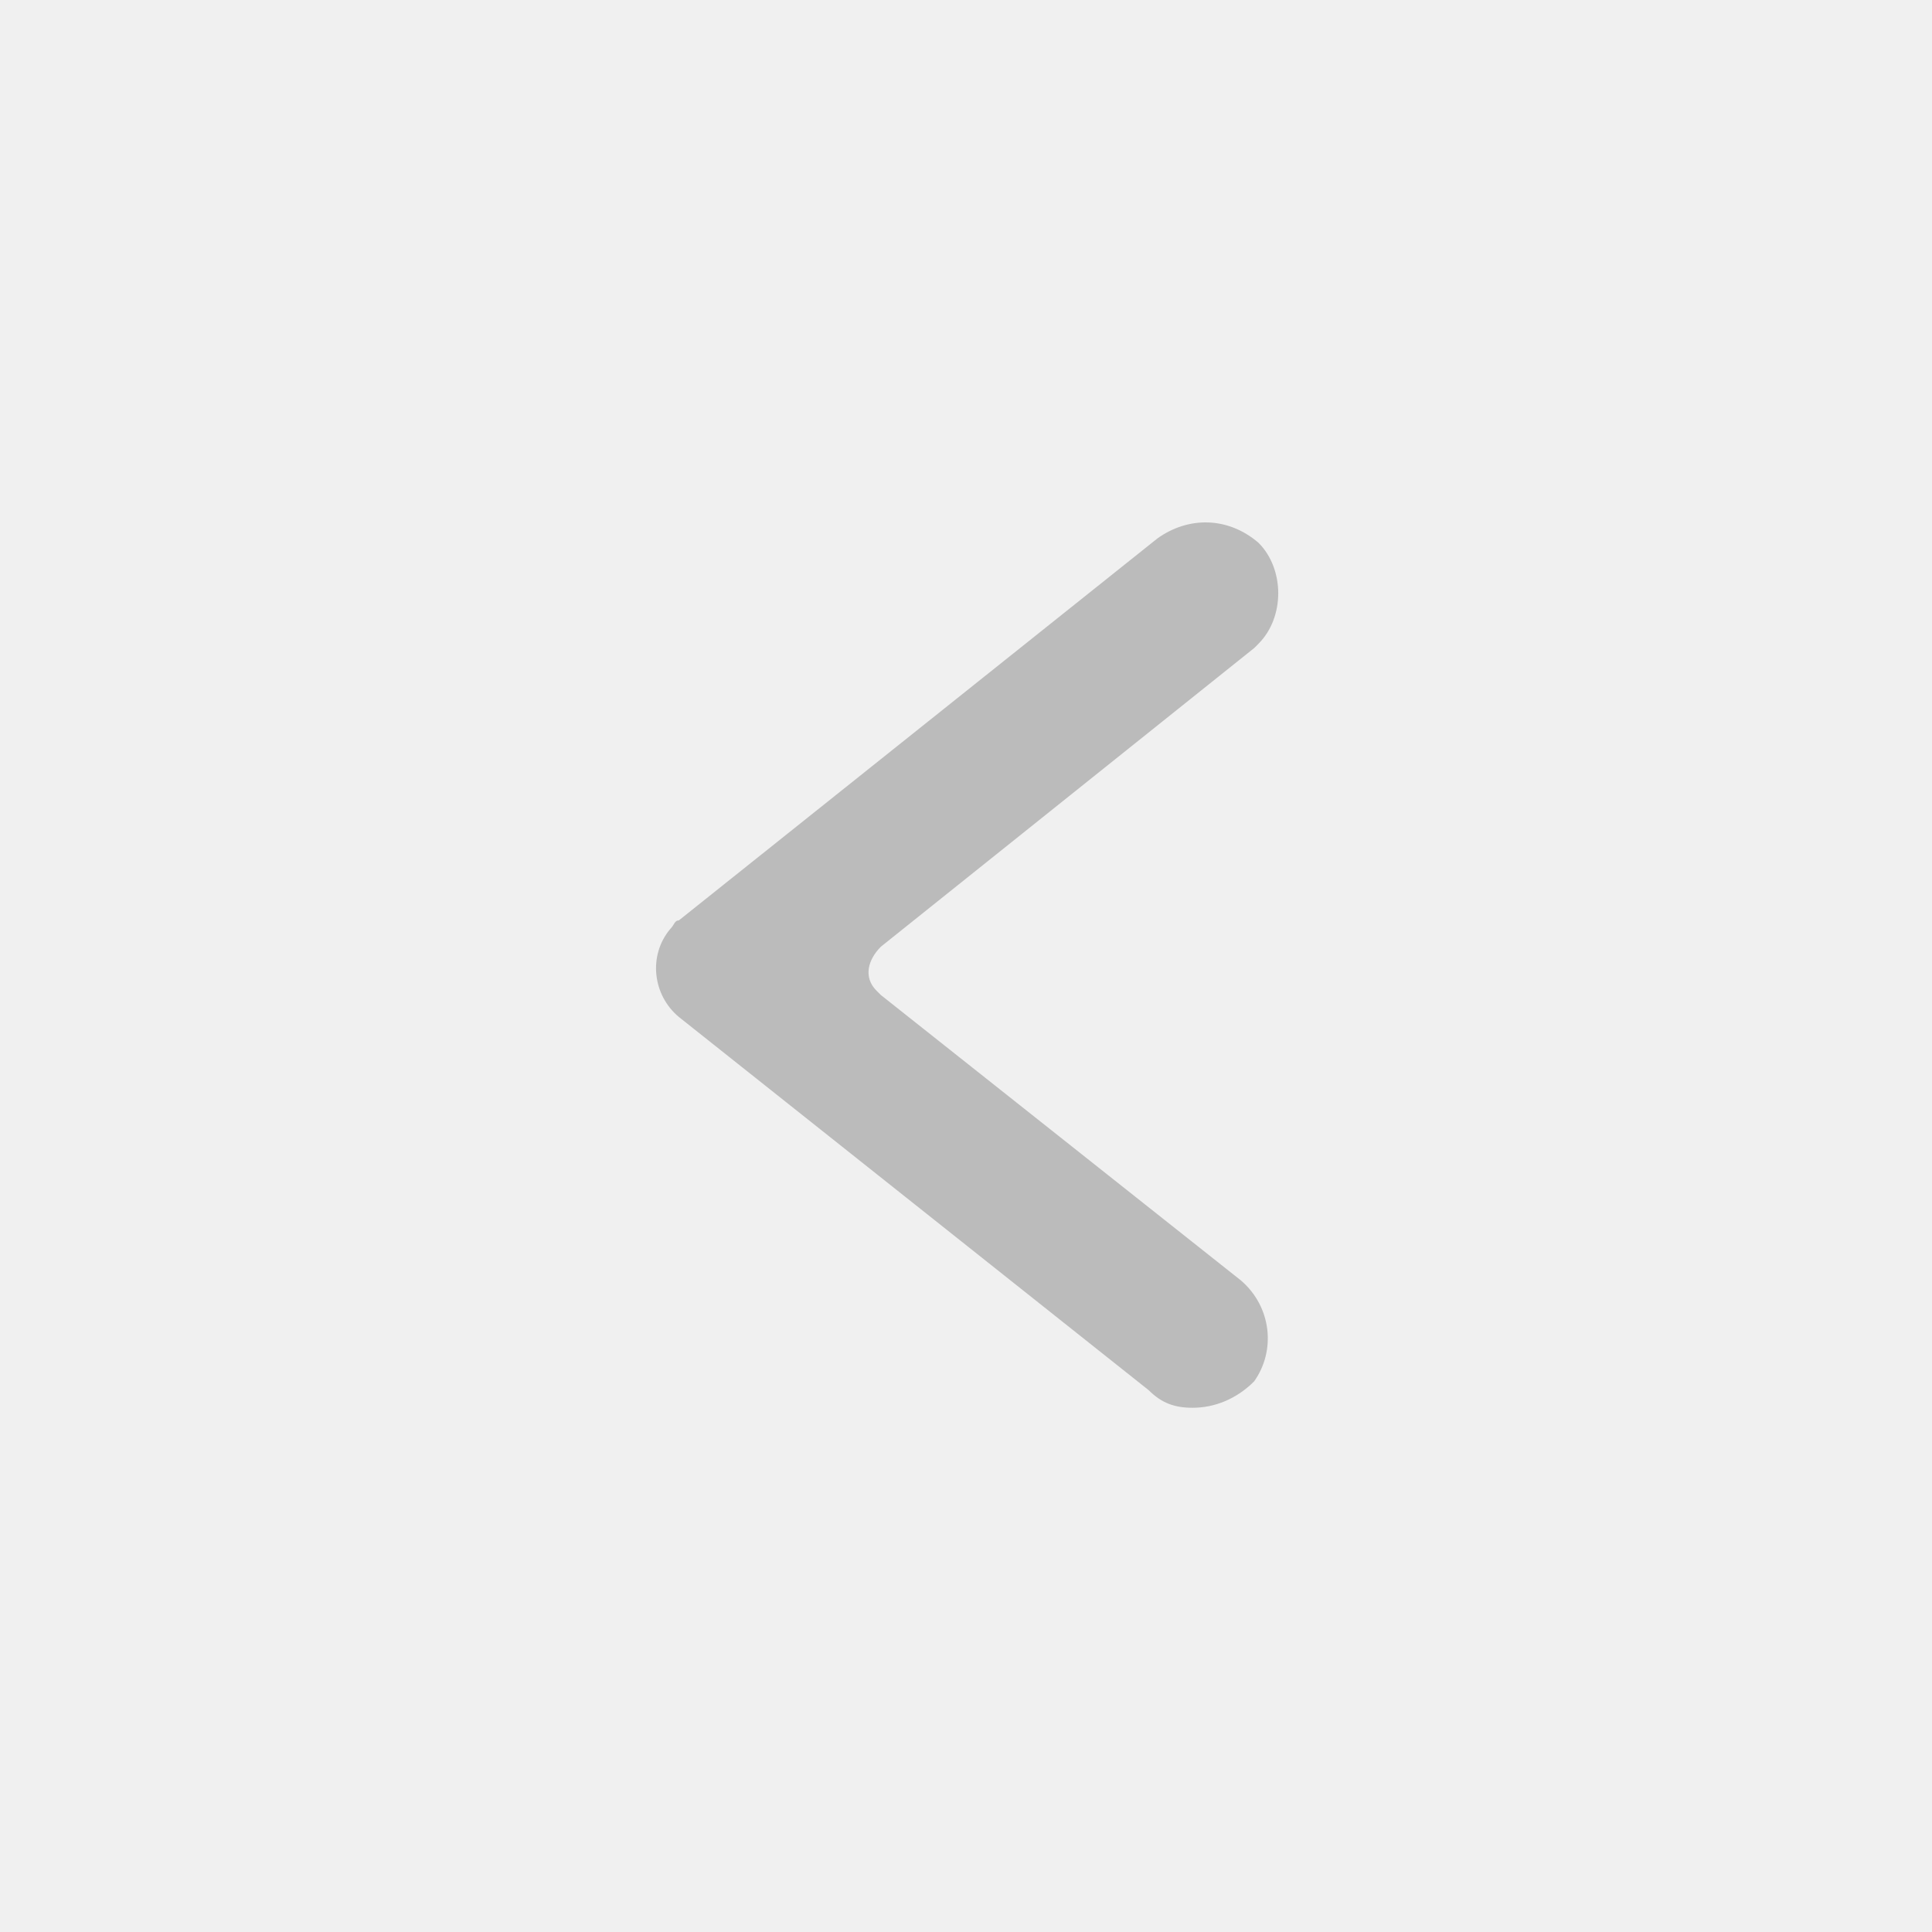
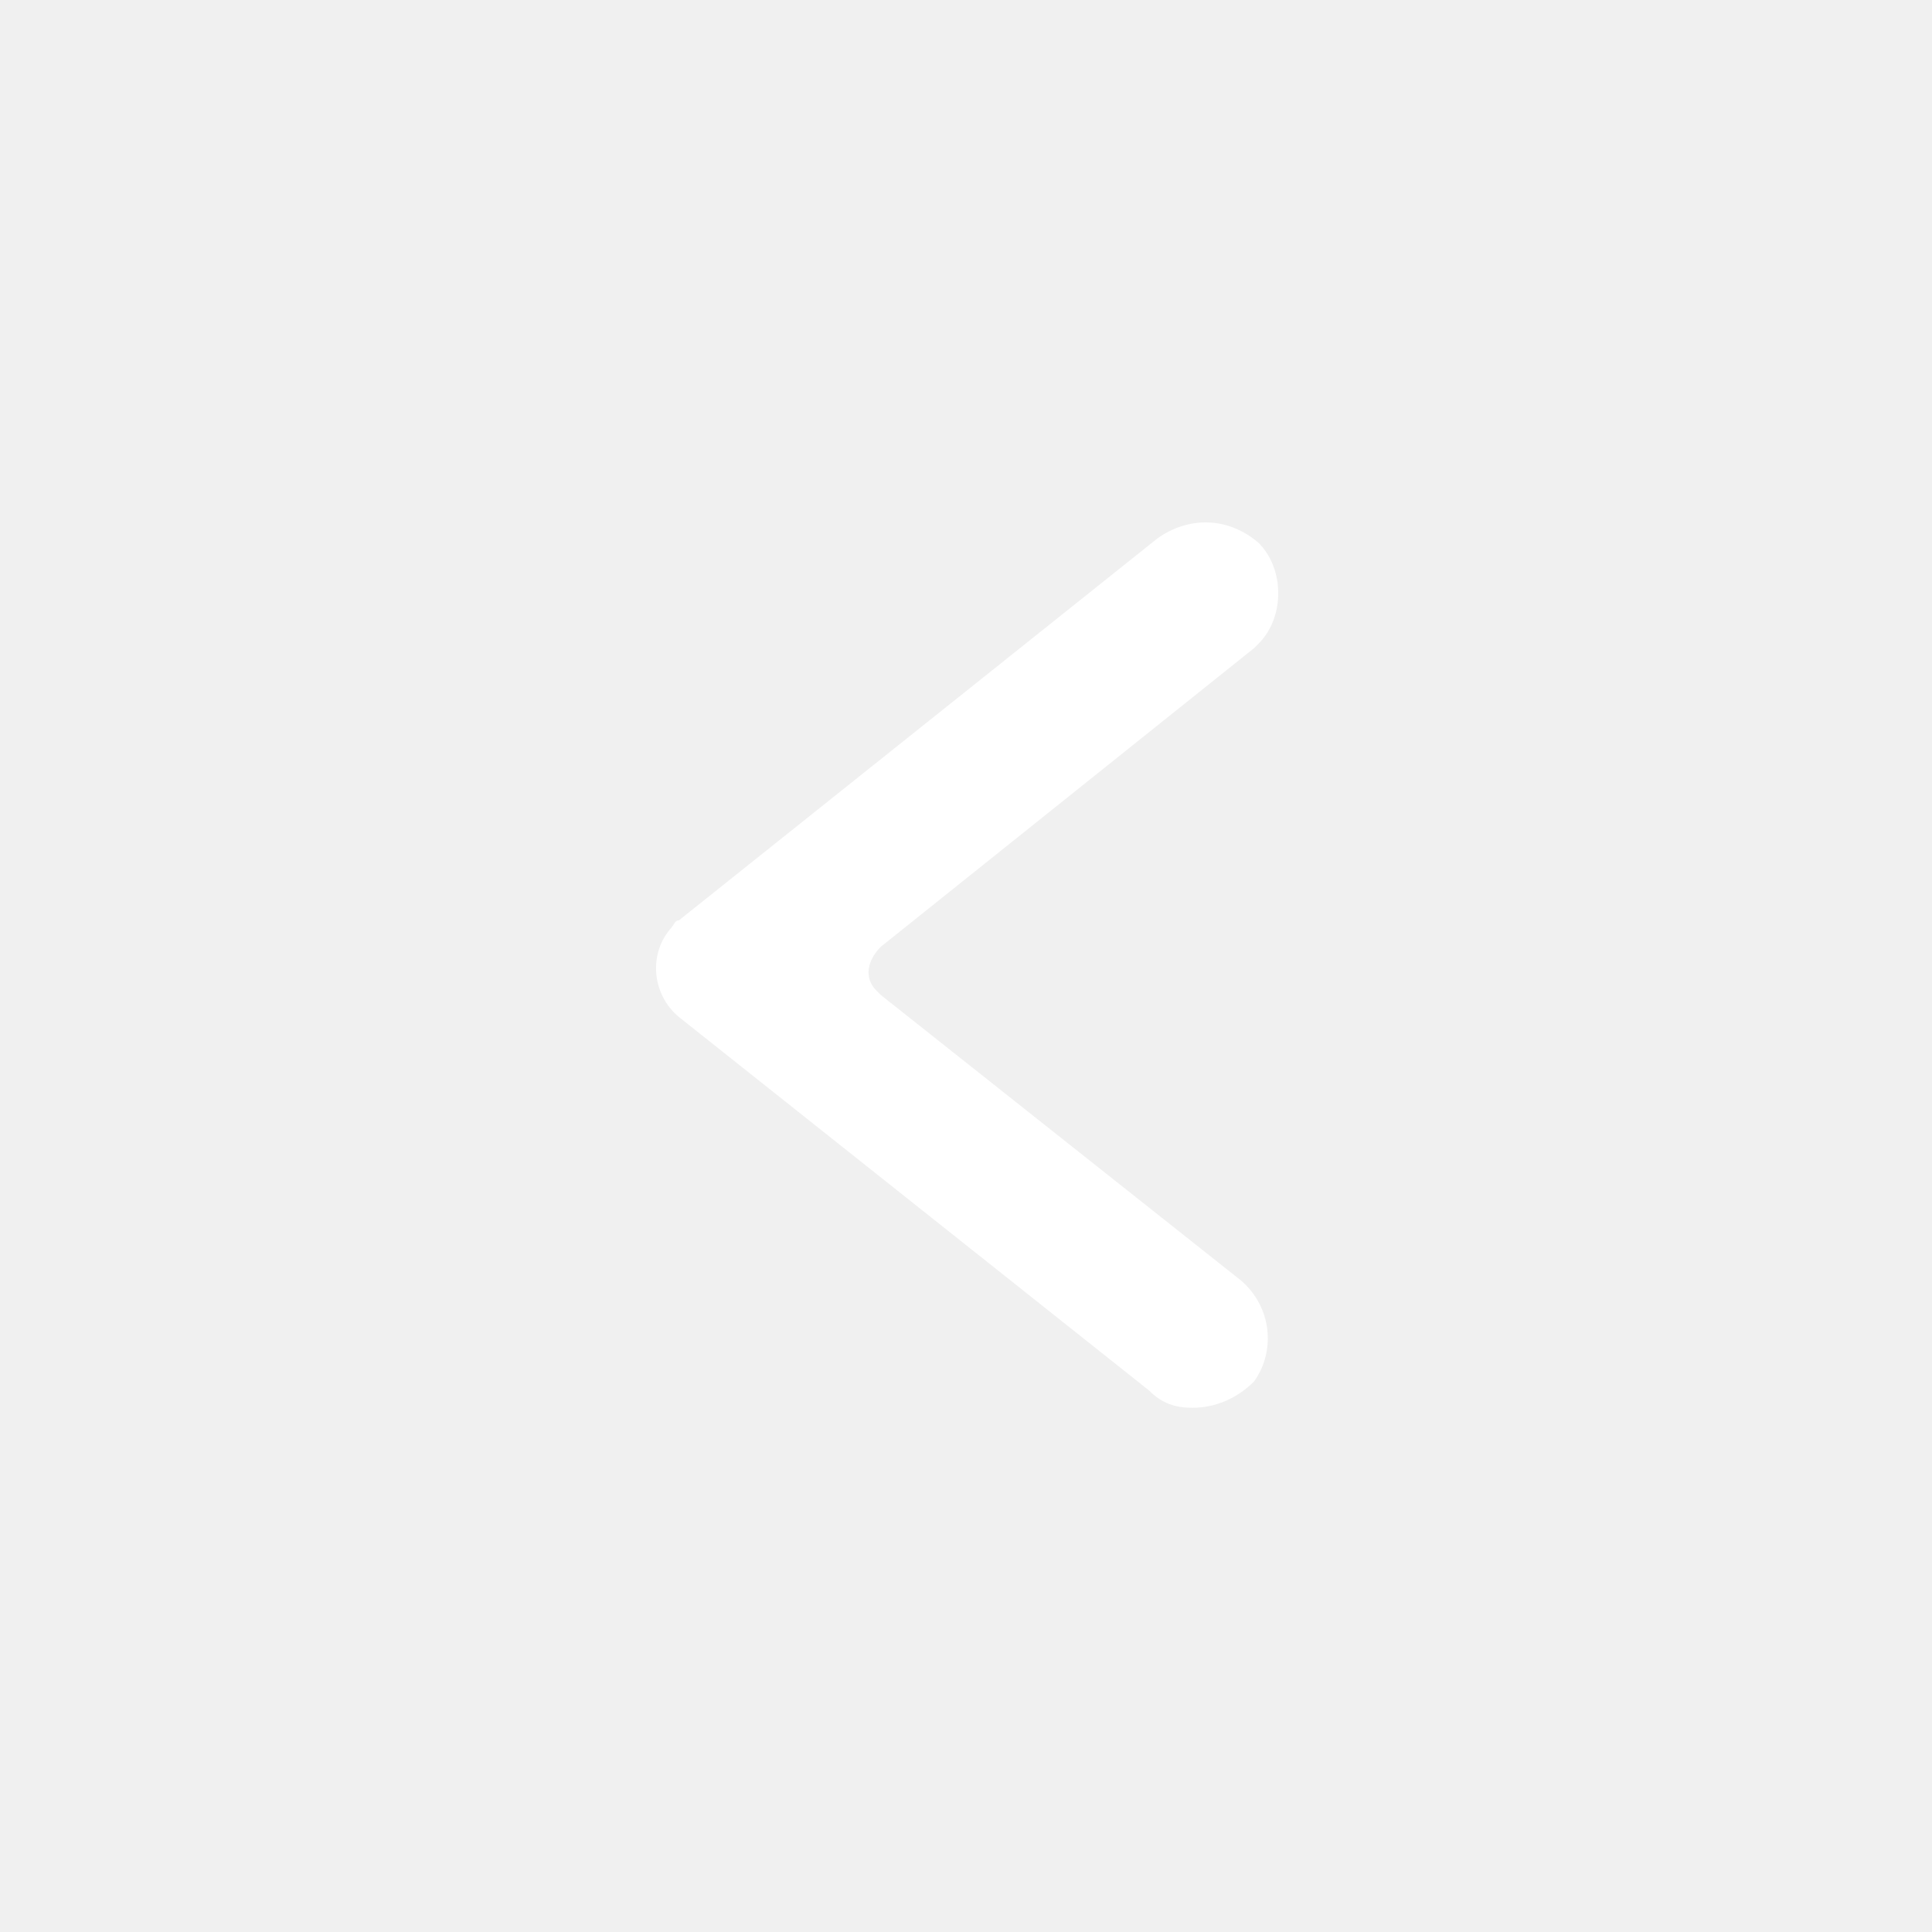
<svg xmlns="http://www.w3.org/2000/svg" xmlns:xlink="http://www.w3.org/1999/xlink" version="1.1" id="图层_1" x="0px" y="0px" viewBox="0 0 44 44" style="enable-background:new 0 0 44 44;" xml:space="preserve">
  <style type="text/css">
	.st0{clip-path:url(#SVGID_2_);}
	.st1{fill:none;}
- 	.st2{fill:#BBBBBB;}
+ 	.st2{fill:#FFFFFF;}
</style>
  <g>
-     <defs>
-       <rect id="SVGID_1_" y="0" width="44" height="44" />
-     </defs>
-     <clipPath id="SVGID_2_">
-       <use xlink:href="#SVGID_1_" style="overflow:visible;" />
-     </clipPath>
-     <g class="st0">
-       <rect x="0" y="0" class="st1" width="44" height="44" />
-       <g transform="translate(-224.739 -609.739)">
-         <path class="st2" d="M251.9,641.8c-0.4,0-0.7-0.1-1-0.4l-10.7-8.5c-0.6-0.5-0.7-1.4-0.2-2c0.1-0.1,0.1-0.2,0.2-0.2l10.9-8.7     c0.7-0.5,1.6-0.5,2.3,0.1c0.6,0.6,0.6,1.7,0,2.3c0,0-0.1,0.1-0.1,0.1l-8.5,6.8c-0.3,0.3-0.4,0.7-0.1,1c0,0,0.1,0.1,0.1,0.1     l8.2,6.5c0.7,0.6,0.8,1.6,0.3,2.3C252.9,641.6,252.4,641.8,251.9,641.8L251.9,641.8z" />
+     <g>
+       <defs>
+         <rect id="SVGID_1_" y="0" width="44" height="44" />
+       </defs>
+       <clipPath id="SVGID_2_">
+         <use xlink:href="#SVGID_1_" style="overflow:visible;" />
+       </clipPath>
+       <g class="st0">
+         <rect y="0" class="st1" width="44" height="44" />
+         <g transform="translate(-224.739 -609.739)">
+           <path class="st2" d="M251.9,641.8c-0.4,0-0.7-0.1-1-0.4l-10.7-8.5c-0.6-0.5-0.7-1.4-0.2-2c0.1-0.1,0.1-0.2,0.2-0.2l10.9-8.7      c0.7-0.5,1.6-0.5,2.3,0.1c0.6,0.6,0.6,1.7,0,2.3l-0.1,0.1l-8.5,6.8c-0.3,0.3-0.4,0.7-0.1,1l0.1,0.1l8.2,6.5      c0.7,0.6,0.8,1.6,0.3,2.3C252.9,641.6,252.4,641.8,251.9,641.8L251.9,641.8z" />
+         </g>
      </g>
    </g>
  </g>
</svg>
